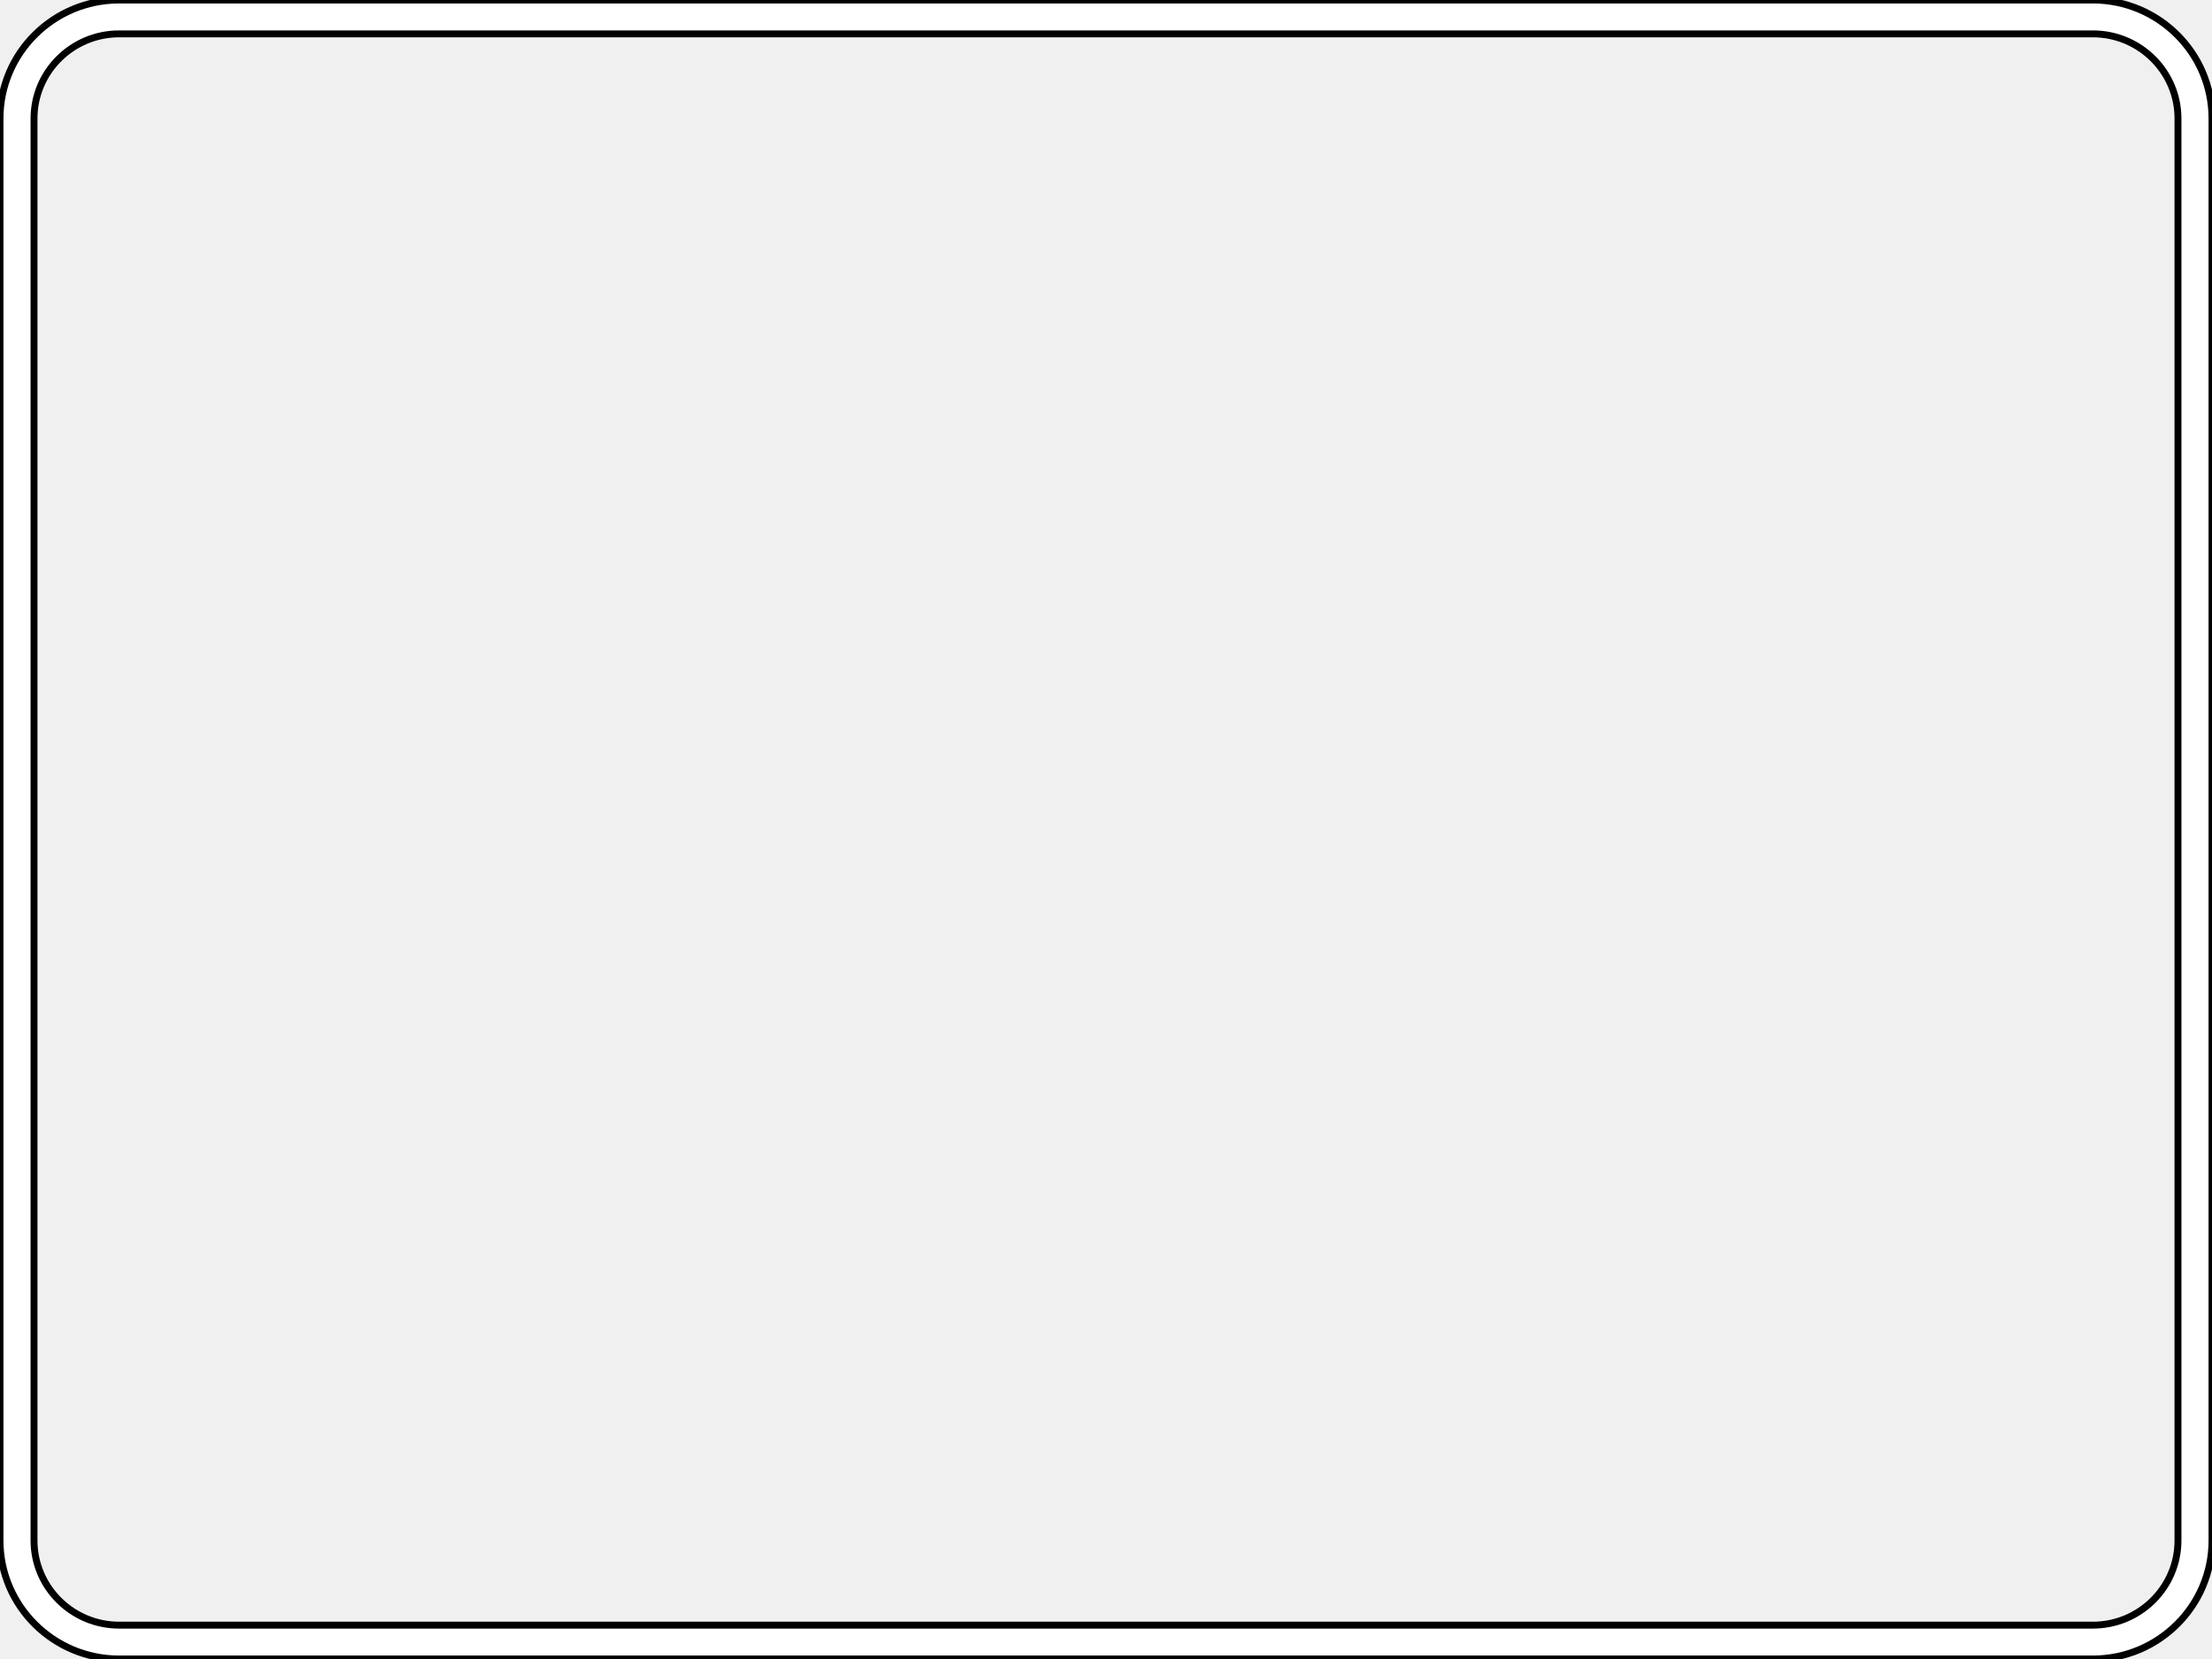
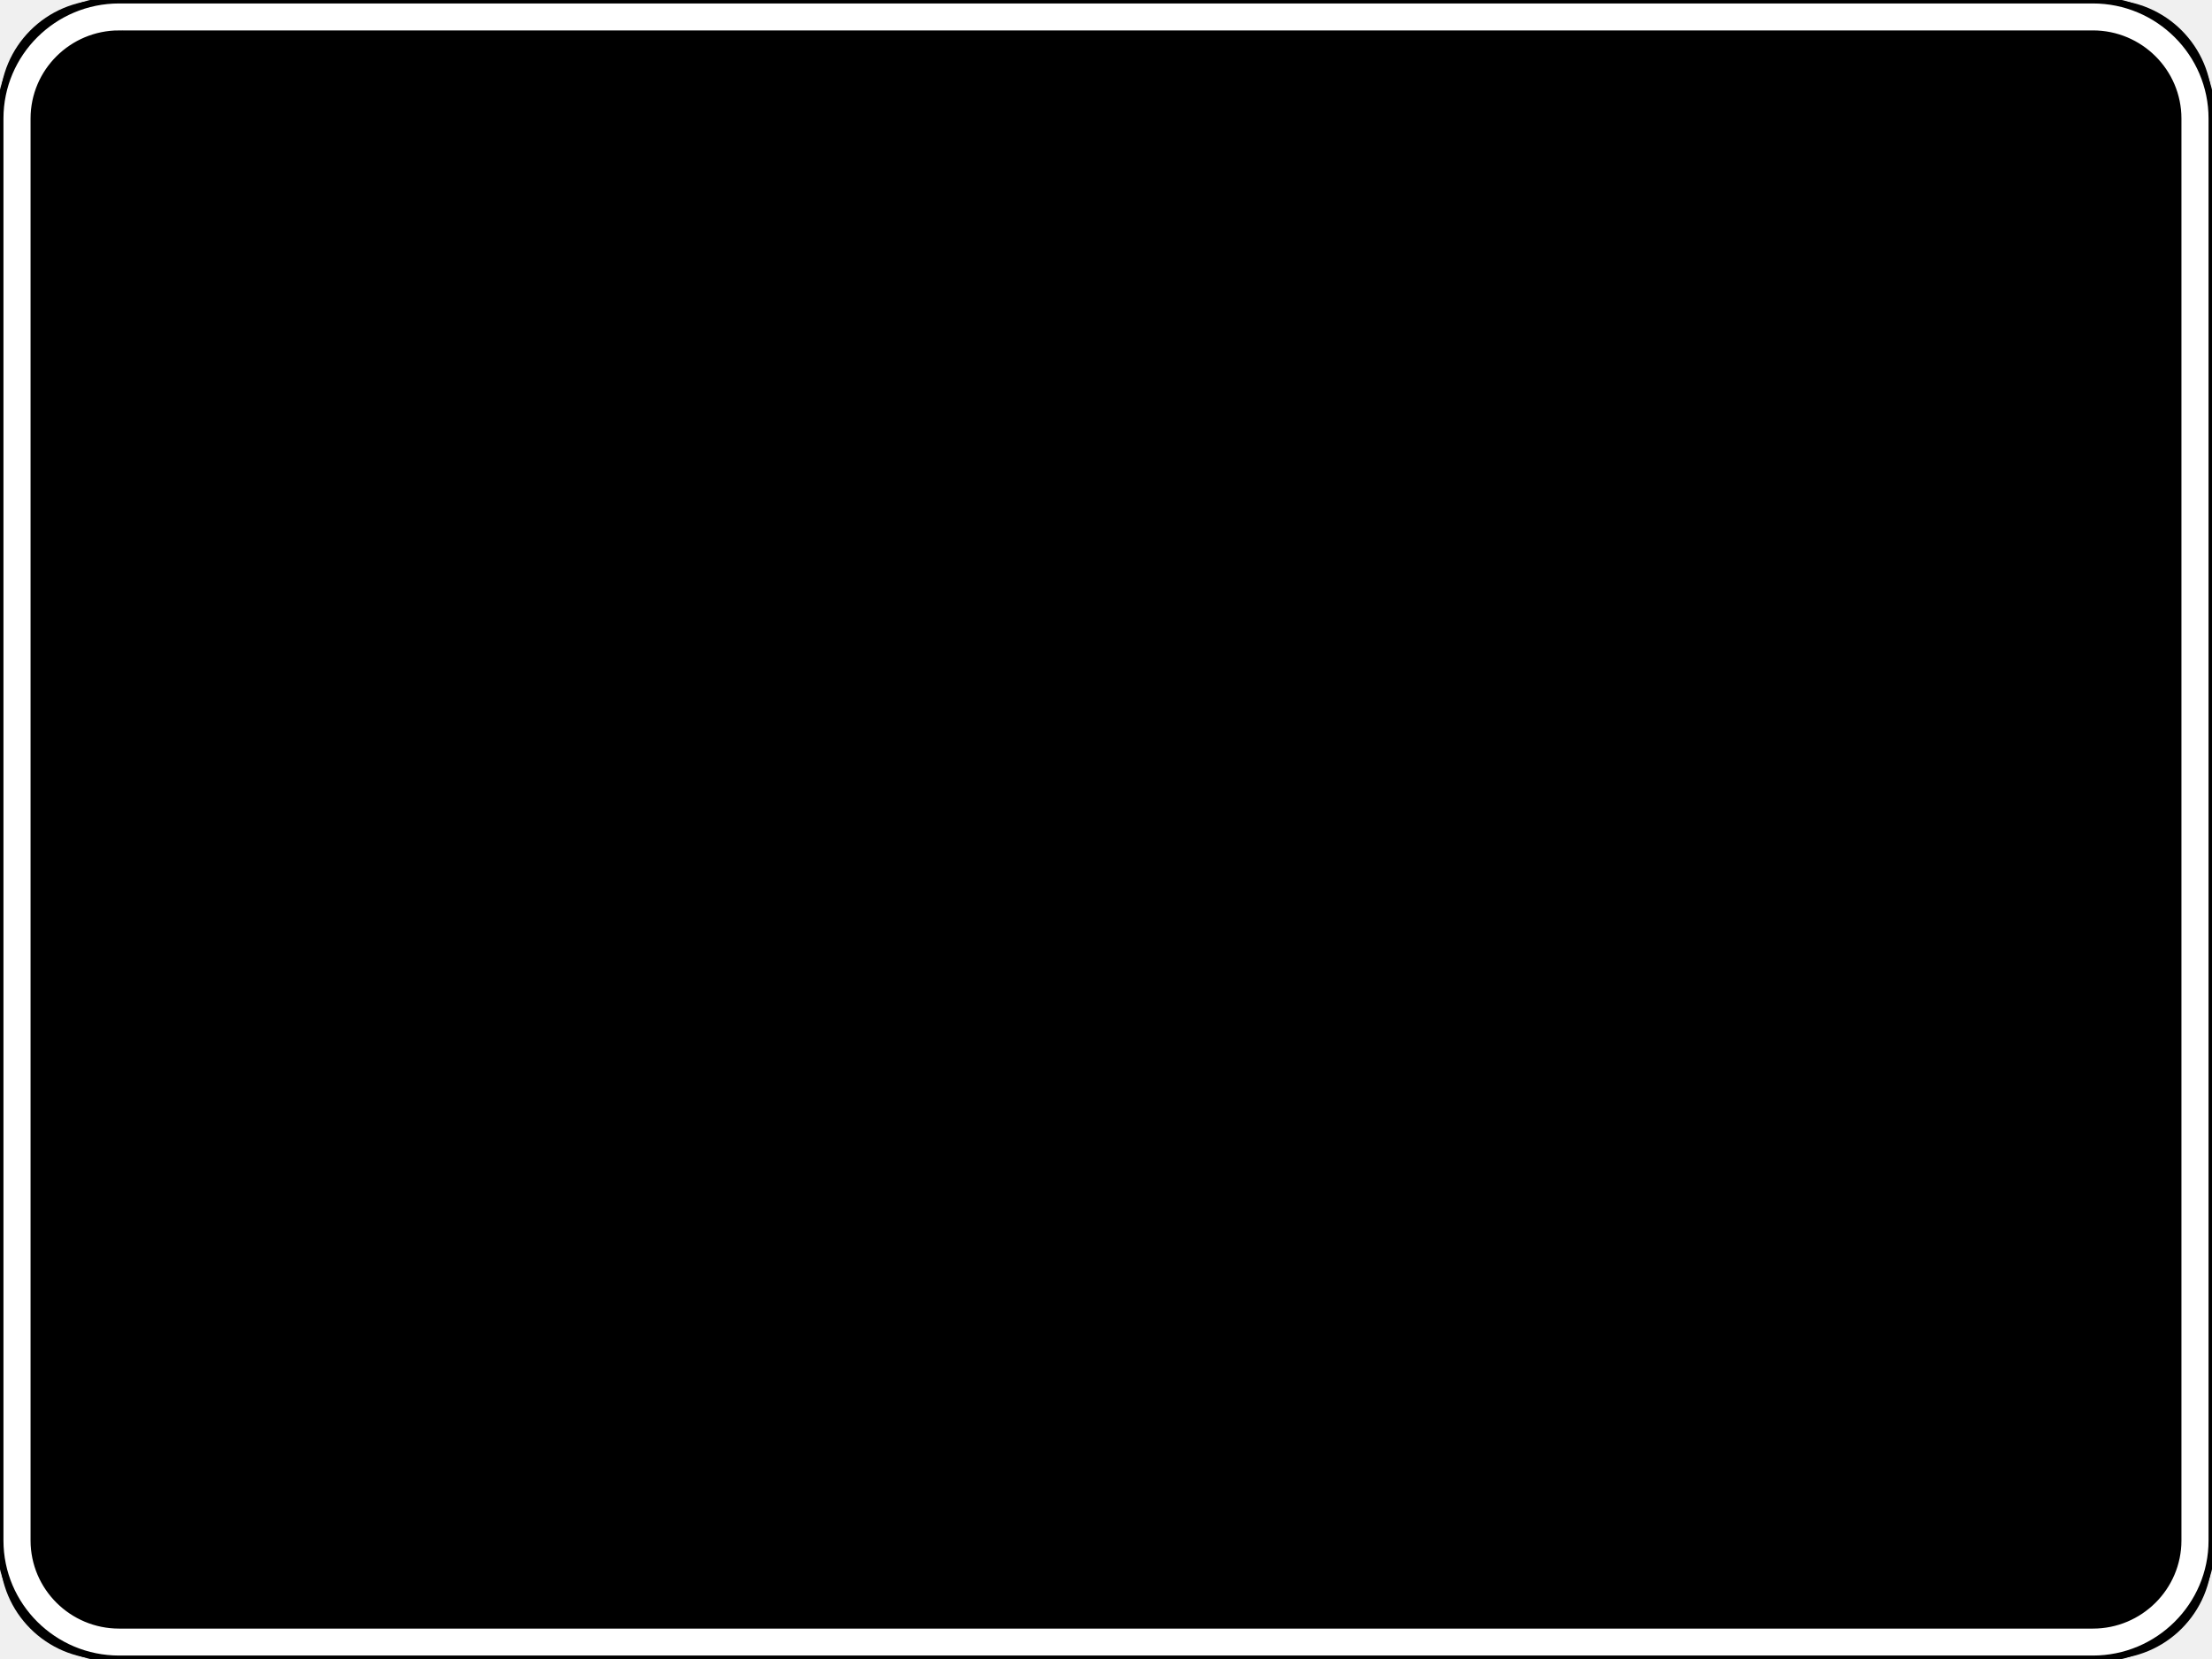
<svg xmlns="http://www.w3.org/2000/svg" version="1.1" id="main" x="0px" y="0px" width="320px" height="240px" viewBox="0 0 320 240" enable-background="new 0 0 320 240" xml:space="preserve">
+   <path d="M320,225c0,8.284-6.716,15-15,15H15c-8.284,0-15-6.716-15-15V15C0,6.716,6.716,0,15,0h290c8.284,0,15,6.716,15,15V225z" />
  <g>
    <path fill="#FFFFFF" stroke="#000000" d="M302.77,240H17.23C7.729,240,0,232.312,0,222.858V17.143C0,7.69,7.729,0,17.23,0H302.77   C312.271,0,320,7.69,320,17.143v205.716C320,232.312,312.271,240,302.77,240z M17.23,4.898c-6.787,0-12.308,5.493-12.308,12.244   v205.716c0,6.751,5.521,12.244,12.308,12.244H302.77c6.787,0,12.308-5.493,12.308-12.244V17.143   c0-6.751-5.521-12.244-12.308-12.244H17.23z" />
  </g>
</svg>
